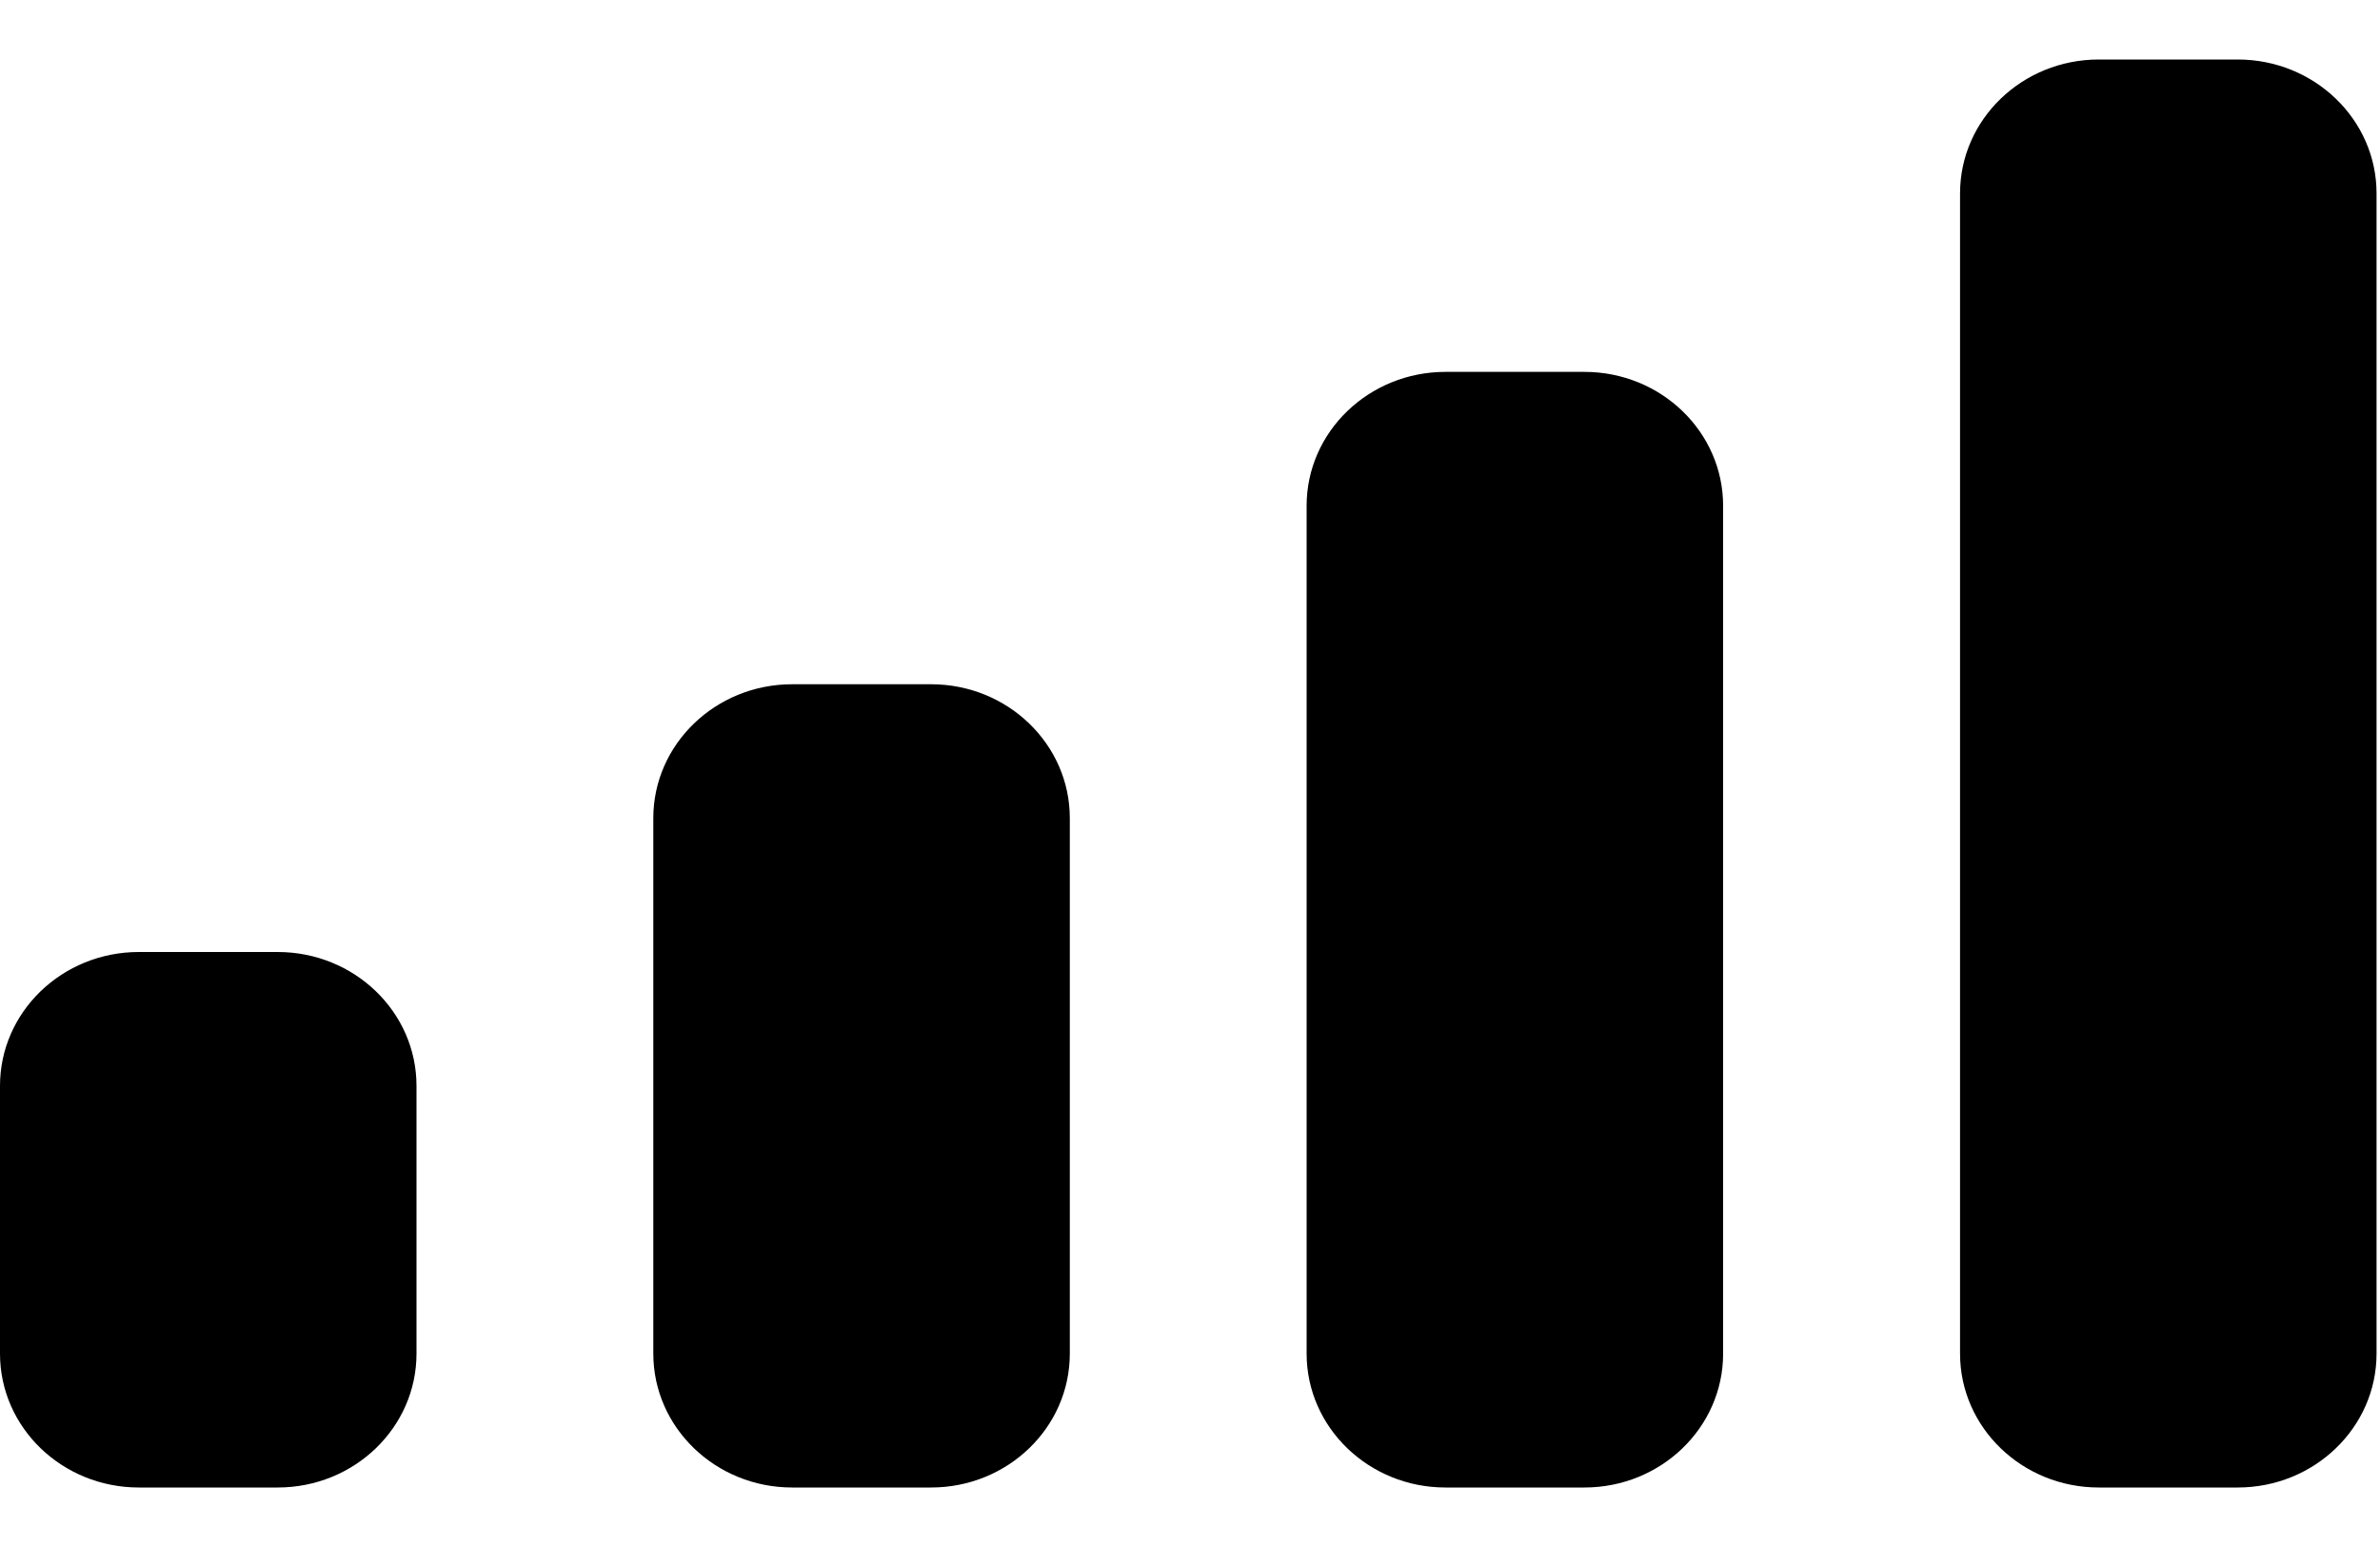
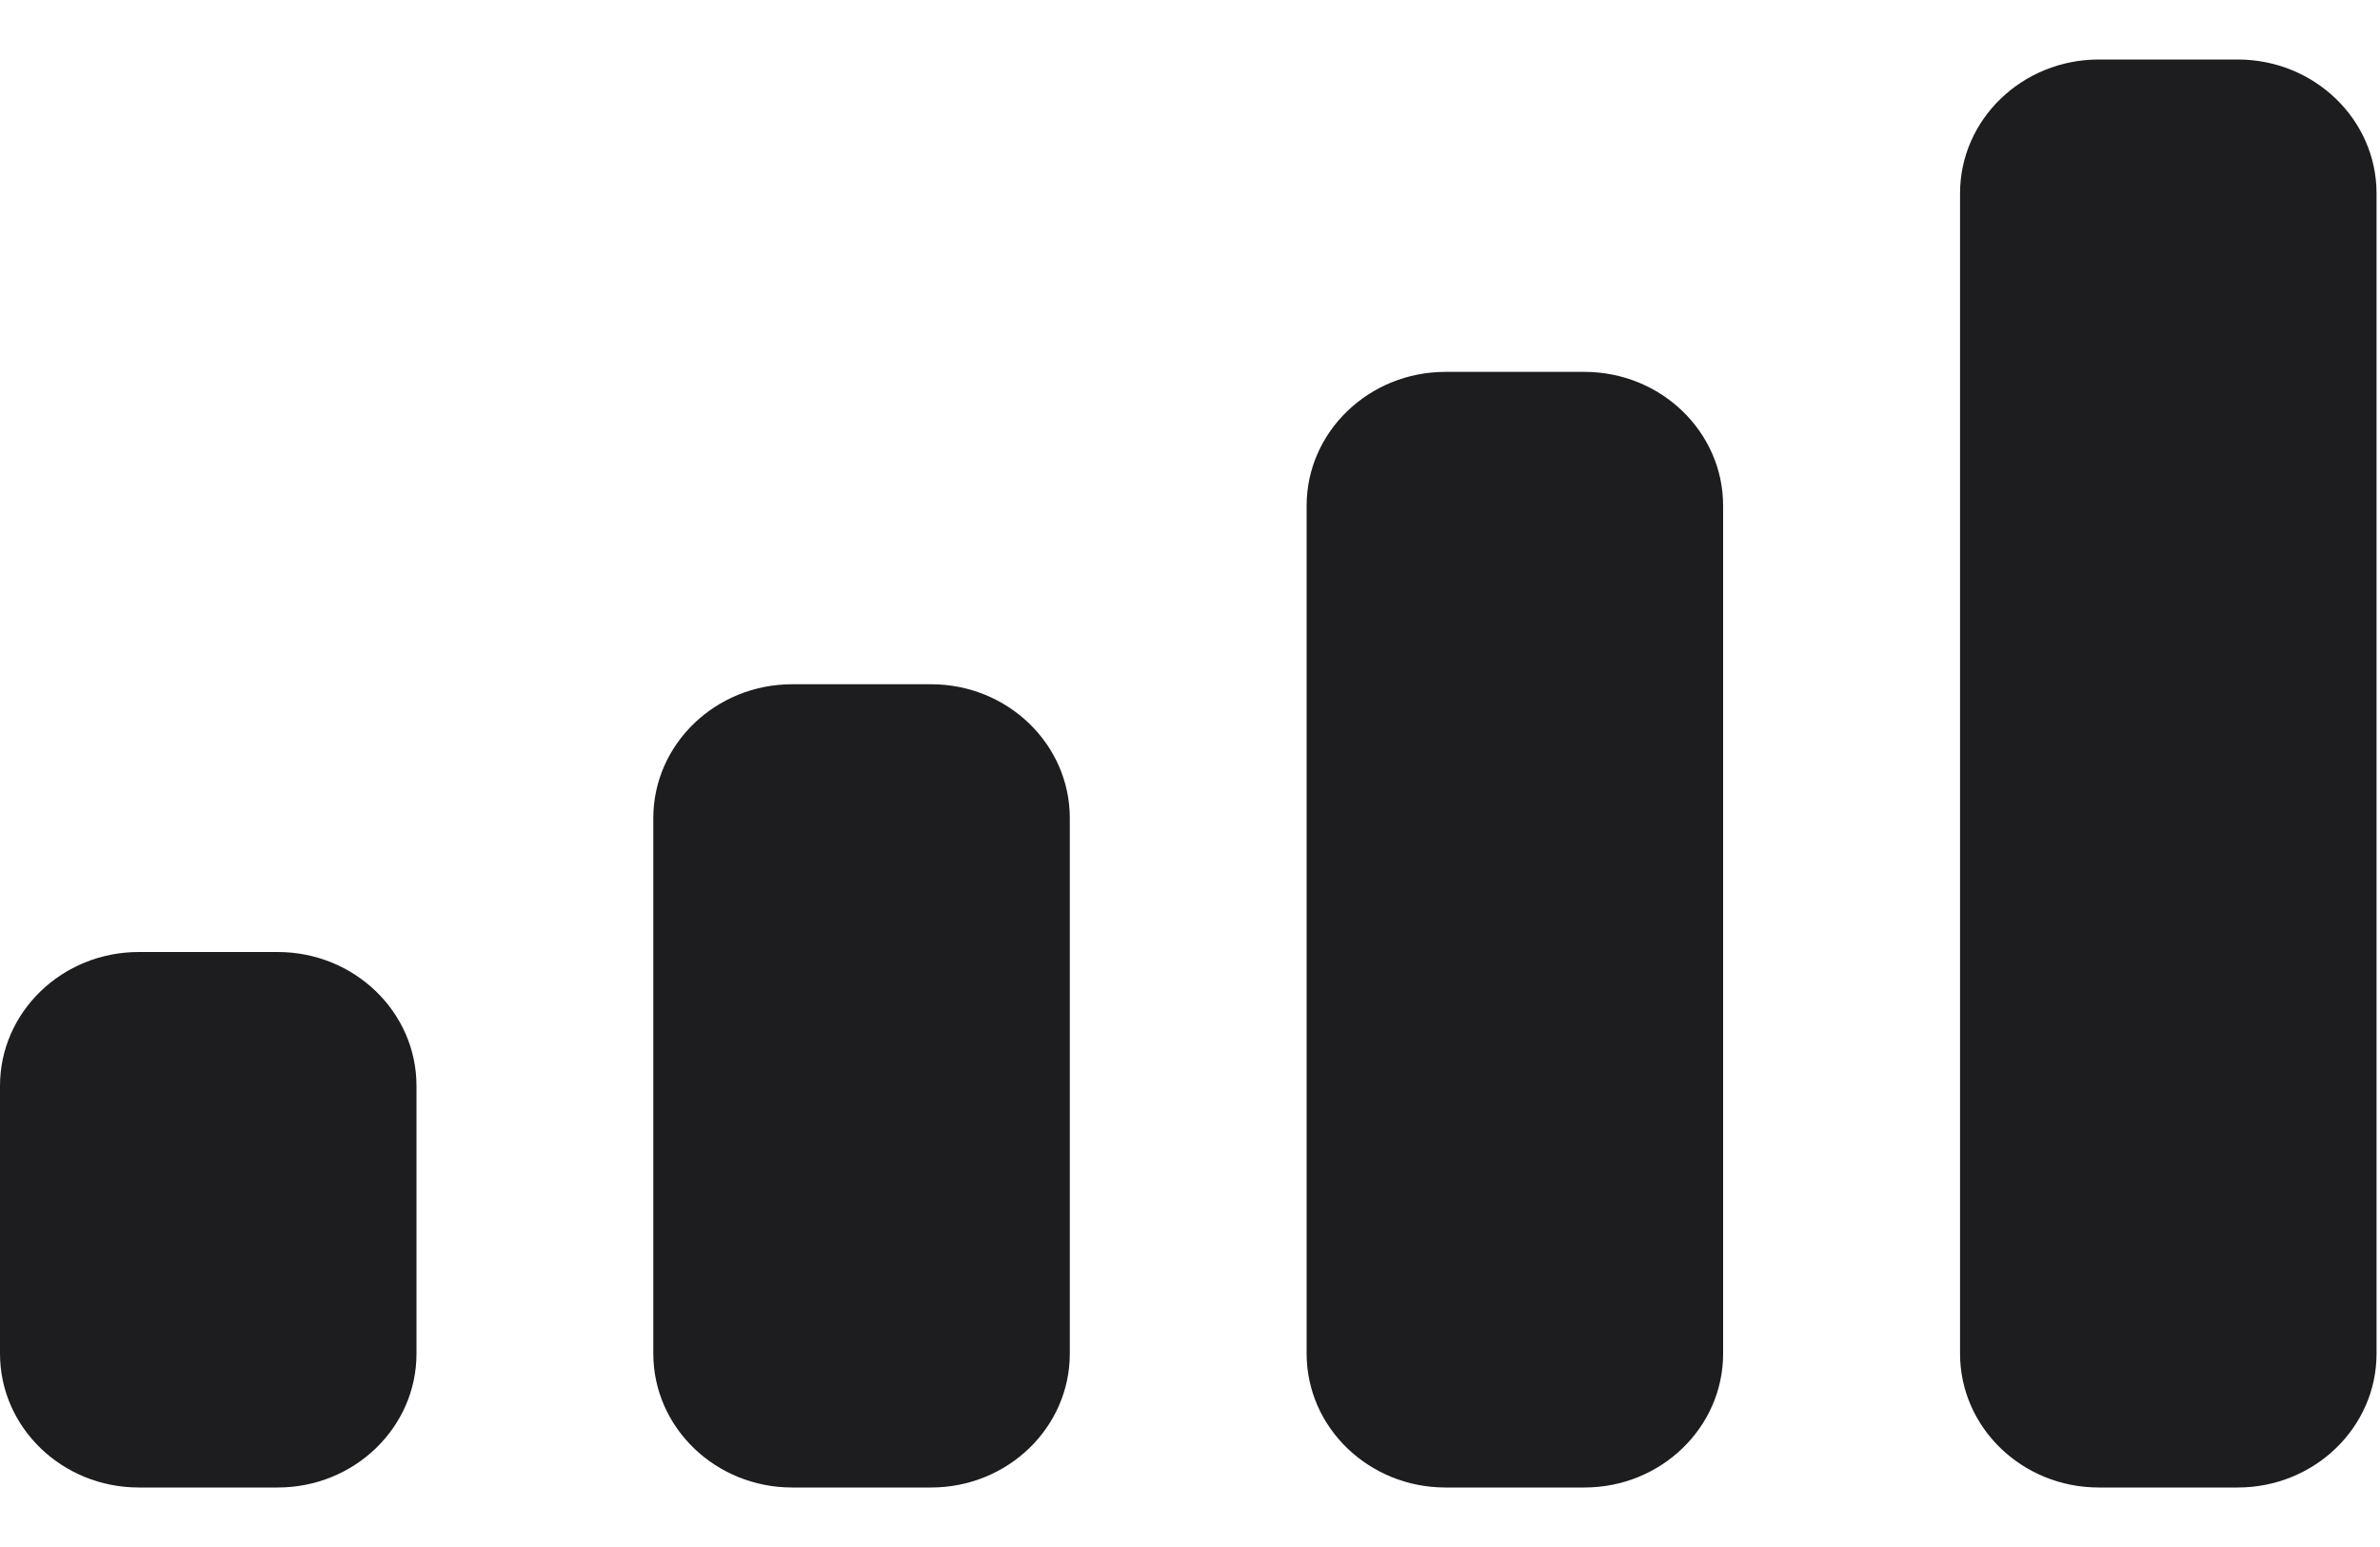
<svg xmlns="http://www.w3.org/2000/svg" width="20" height="13" viewBox="0 0 20 13" fill="none">
  <g id="Signal">
-     <path id="Cellular Connection" fill-rule="evenodd" clip-rule="evenodd" d="M18.804 0.5H17.637C16.993 0.5 16.471 1.004 16.471 1.625V11.375C16.471 11.996 16.993 12.5 17.637 12.5H18.804C19.448 12.5 19.971 11.996 19.971 11.375V1.625C19.971 1.004 19.448 0.5 18.804 0.5ZM12.147 3.125H13.314C13.958 3.125 14.48 3.629 14.48 4.25V11.375C14.48 11.996 13.958 12.5 13.314 12.5H12.147C11.503 12.5 10.98 11.996 10.98 11.375V4.25C10.98 3.629 11.503 3.125 12.147 3.125ZM7.824 5.75H6.657C6.013 5.75 5.49 6.254 5.49 6.875V11.375C5.49 11.996 6.013 12.5 6.657 12.5H7.824C8.468 12.5 8.99 11.996 8.99 11.375V6.875C8.99 6.254 8.468 5.75 7.824 5.75ZM2.333 8H1.167C0.522 8 0 8.504 0 9.125V11.375C0 11.996 0.522 12.5 1.167 12.5H2.333C2.978 12.5 3.5 11.996 3.5 11.375V9.125C3.5 8.504 2.978 8 2.333 8Z" fill="black" />
+     <path id="Cellular Connection" fill-rule="evenodd" clip-rule="evenodd" d="M18.804 0.5H17.637C16.993 0.5 16.471 1.004 16.471 1.625V11.375C16.471 11.996 16.993 12.5 17.637 12.5H18.804C19.448 12.5 19.971 11.996 19.971 11.375V1.625C19.971 1.004 19.448 0.5 18.804 0.5ZM12.147 3.125H13.314C13.958 3.125 14.48 3.629 14.48 4.25V11.375C14.48 11.996 13.958 12.5 13.314 12.5H12.147C11.503 12.5 10.98 11.996 10.98 11.375V4.25C10.98 3.629 11.503 3.125 12.147 3.125ZM7.824 5.75H6.657C6.013 5.75 5.49 6.254 5.49 6.875V11.375C5.49 11.996 6.013 12.5 6.657 12.5H7.824C8.468 12.5 8.99 11.996 8.99 11.375V6.875C8.99 6.254 8.468 5.75 7.824 5.75ZM2.333 8H1.167C0.522 8 0 8.504 0 9.125V11.375C0 11.996 0.522 12.5 1.167 12.5H2.333C2.978 12.5 3.5 11.996 3.5 11.375V9.125C3.5 8.504 2.978 8 2.333 8Z" fill="#1D1D1F" />
  </g>
</svg>
